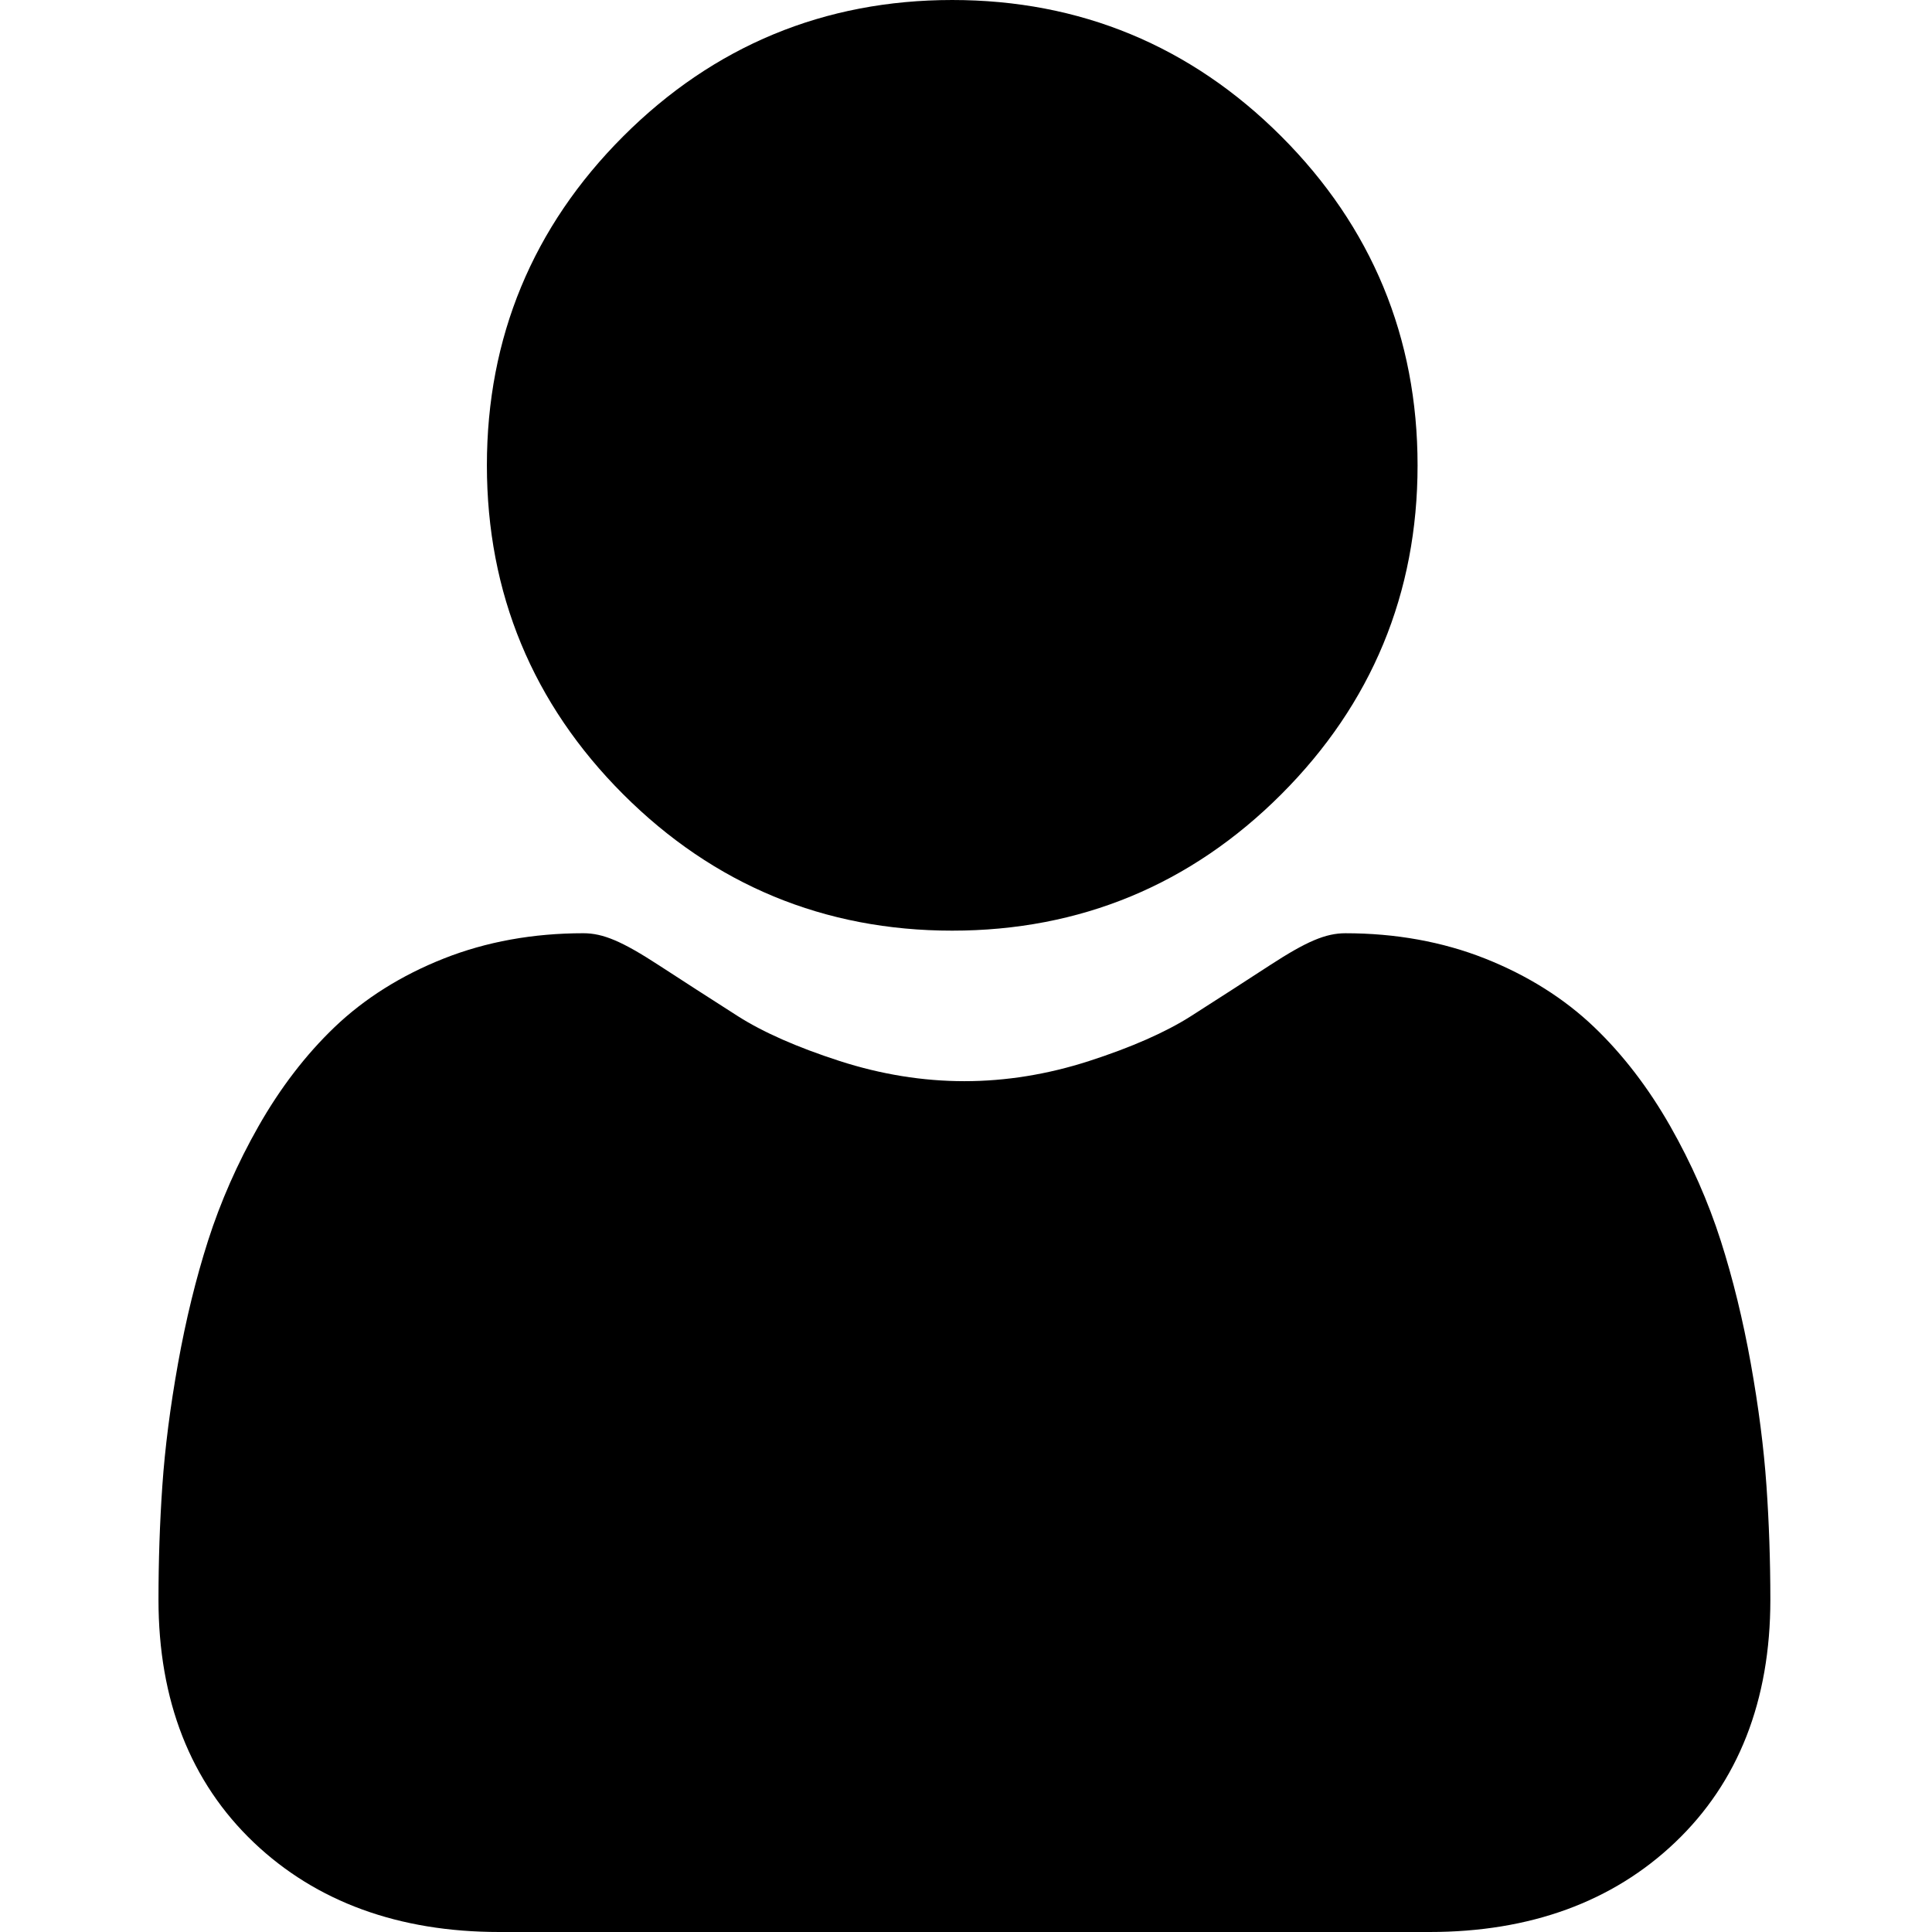
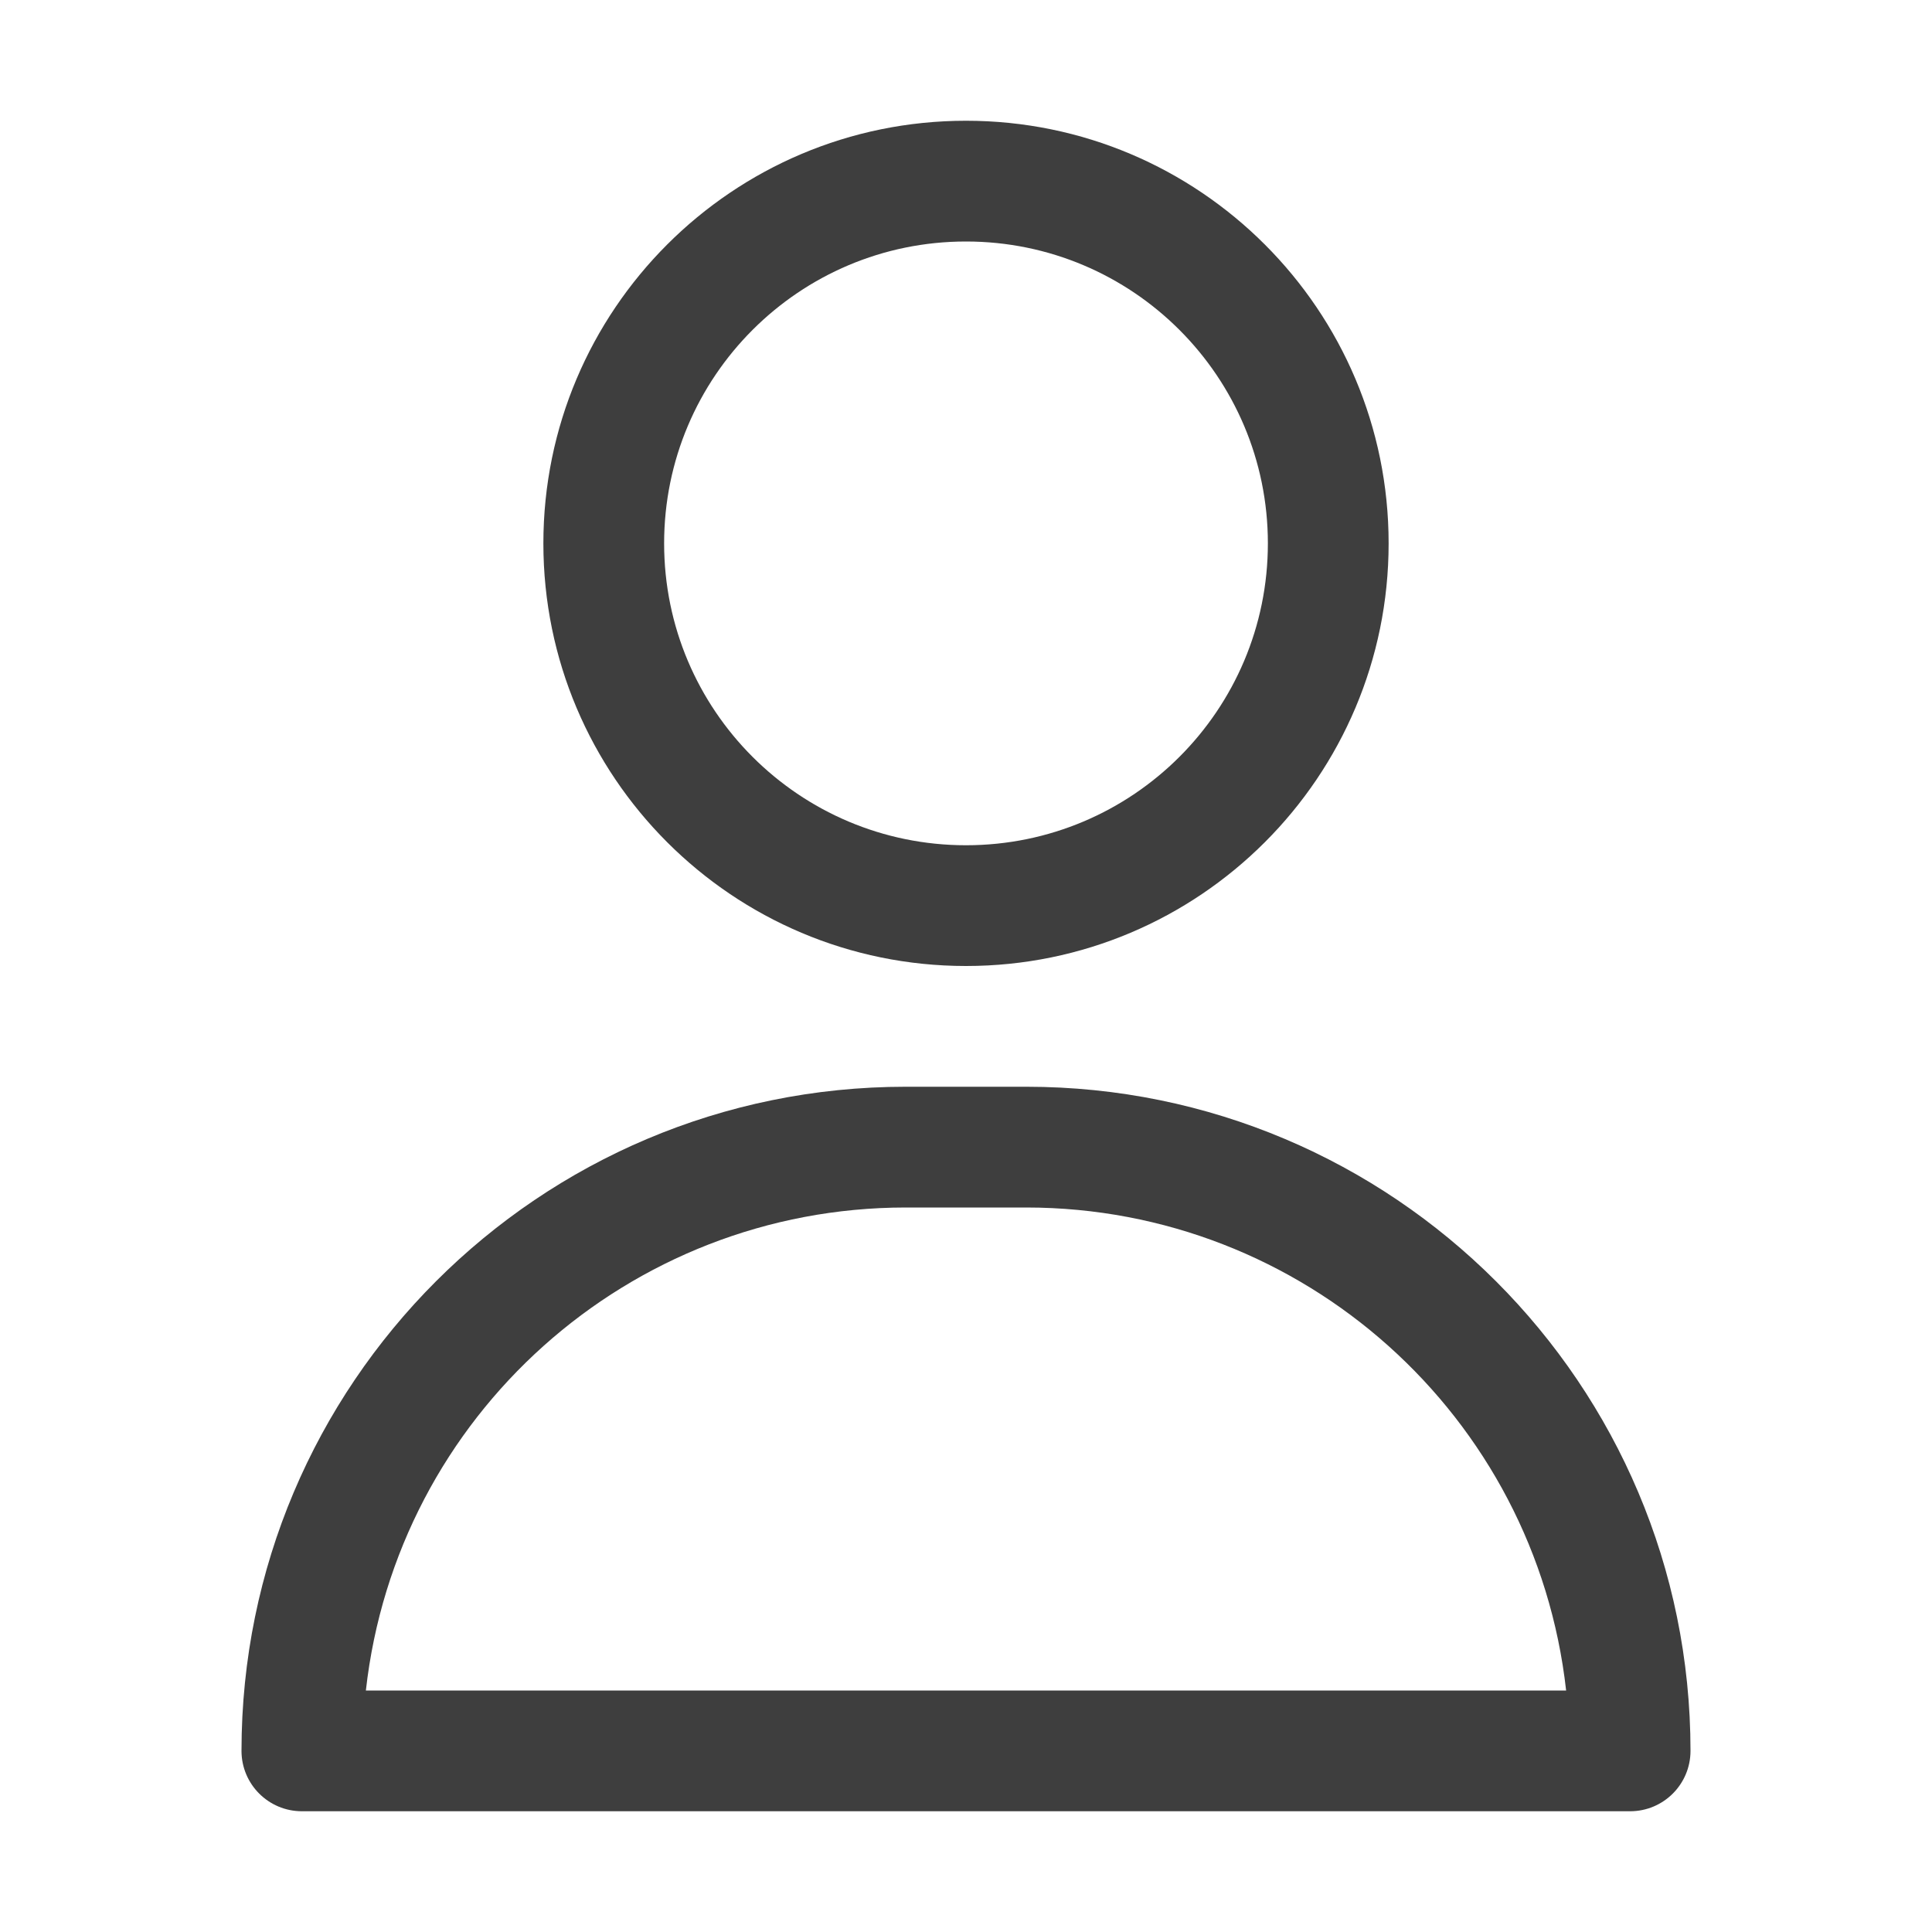
- <svg xmlns="http://www.w3.org/2000/svg" viewBox="-42 0 512 512.002">
-   <path d="m210.352 246.633c33.883 0 63.223-12.152 87.195-36.129 23.973-23.973 36.125-53.305 36.125-87.191 0-33.875-12.152-63.211-36.129-87.191-23.977-23.969-53.312-36.121-87.191-36.121-33.887 0-63.219 12.152-87.191 36.125s-36.129 53.309-36.129 87.188c0 33.887 12.156 63.223 36.133 87.195 23.977 23.969 53.312 36.125 87.188 36.125zm0 0" />
-   <path d="m426.129 393.703c-.691-9.977-2.09-20.859-4.148-32.352-2.078-11.578-4.754-22.523-7.957-32.527-3.309-10.34-7.809-20.551-13.371-30.336-5.773-10.156-12.555-19-20.164-26.277-7.957-7.613-17.699-13.734-28.965-18.199-11.227-4.441-23.668-6.691-36.977-6.691-5.227 0-10.281 2.145-20.043 8.5-6.008 3.918-13.035 8.449-20.879 13.461-6.707 4.273-15.793 8.277-27.016 11.902-10.949 3.543-22.066 5.34-33.039 5.34-10.973 0-22.086-1.797-33.047-5.34-11.211-3.621-20.297-7.625-26.996-11.898-7.77-4.965-14.801-9.496-20.898-13.469-9.75-6.355-14.809-8.5-20.035-8.5-13.312 0-25.75 2.254-36.973 6.699-11.258 4.457-21.004 10.578-28.969 18.199-7.605 7.281-14.391 16.121-20.156 26.273-5.559 9.785-10.059 19.992-13.371 30.34-3.199 10.004-5.875 20.945-7.953 32.523-2.059 11.477-3.457 22.363-4.148 32.363-.68 9.797-1.023 19.965-1.023 30.234 0 26.727 8.496 48.363 25.25 64.32 16.547 15.746 38.441 23.734 65.066 23.734h246.531c26.625 0 48.512-7.984 65.062-23.734 16.758-15.945 25.254-37.586 25.254-64.324-.004-10.316-.352-20.492-1.035-30.242zm0 0" />
+ <svg xmlns="http://www.w3.org/2000/svg" viewBox="0 0 32 32">
+   <g id="about">
+     <path style="fill:#3e3e3e;" d="M16,16A7,7,0,1,0,9,9,7,7,0,0,0,16,16ZM16,4a5,5,0,1,1-5,5A5,5,0,0,1,16,4Z" />
+     <path style="fill:#3e3e3e;" d="M17,18H15A11,11,0,0,0,4,29a1,1,0,0,0,1,1H27a1,1,0,0,0,1-1A11,11,0,0,0,17,18ZM6.06,28A9,9,0,0,1,15,20h2a9,9,0,0,1,8.94,8Z" />
+   </g>
</svg>
